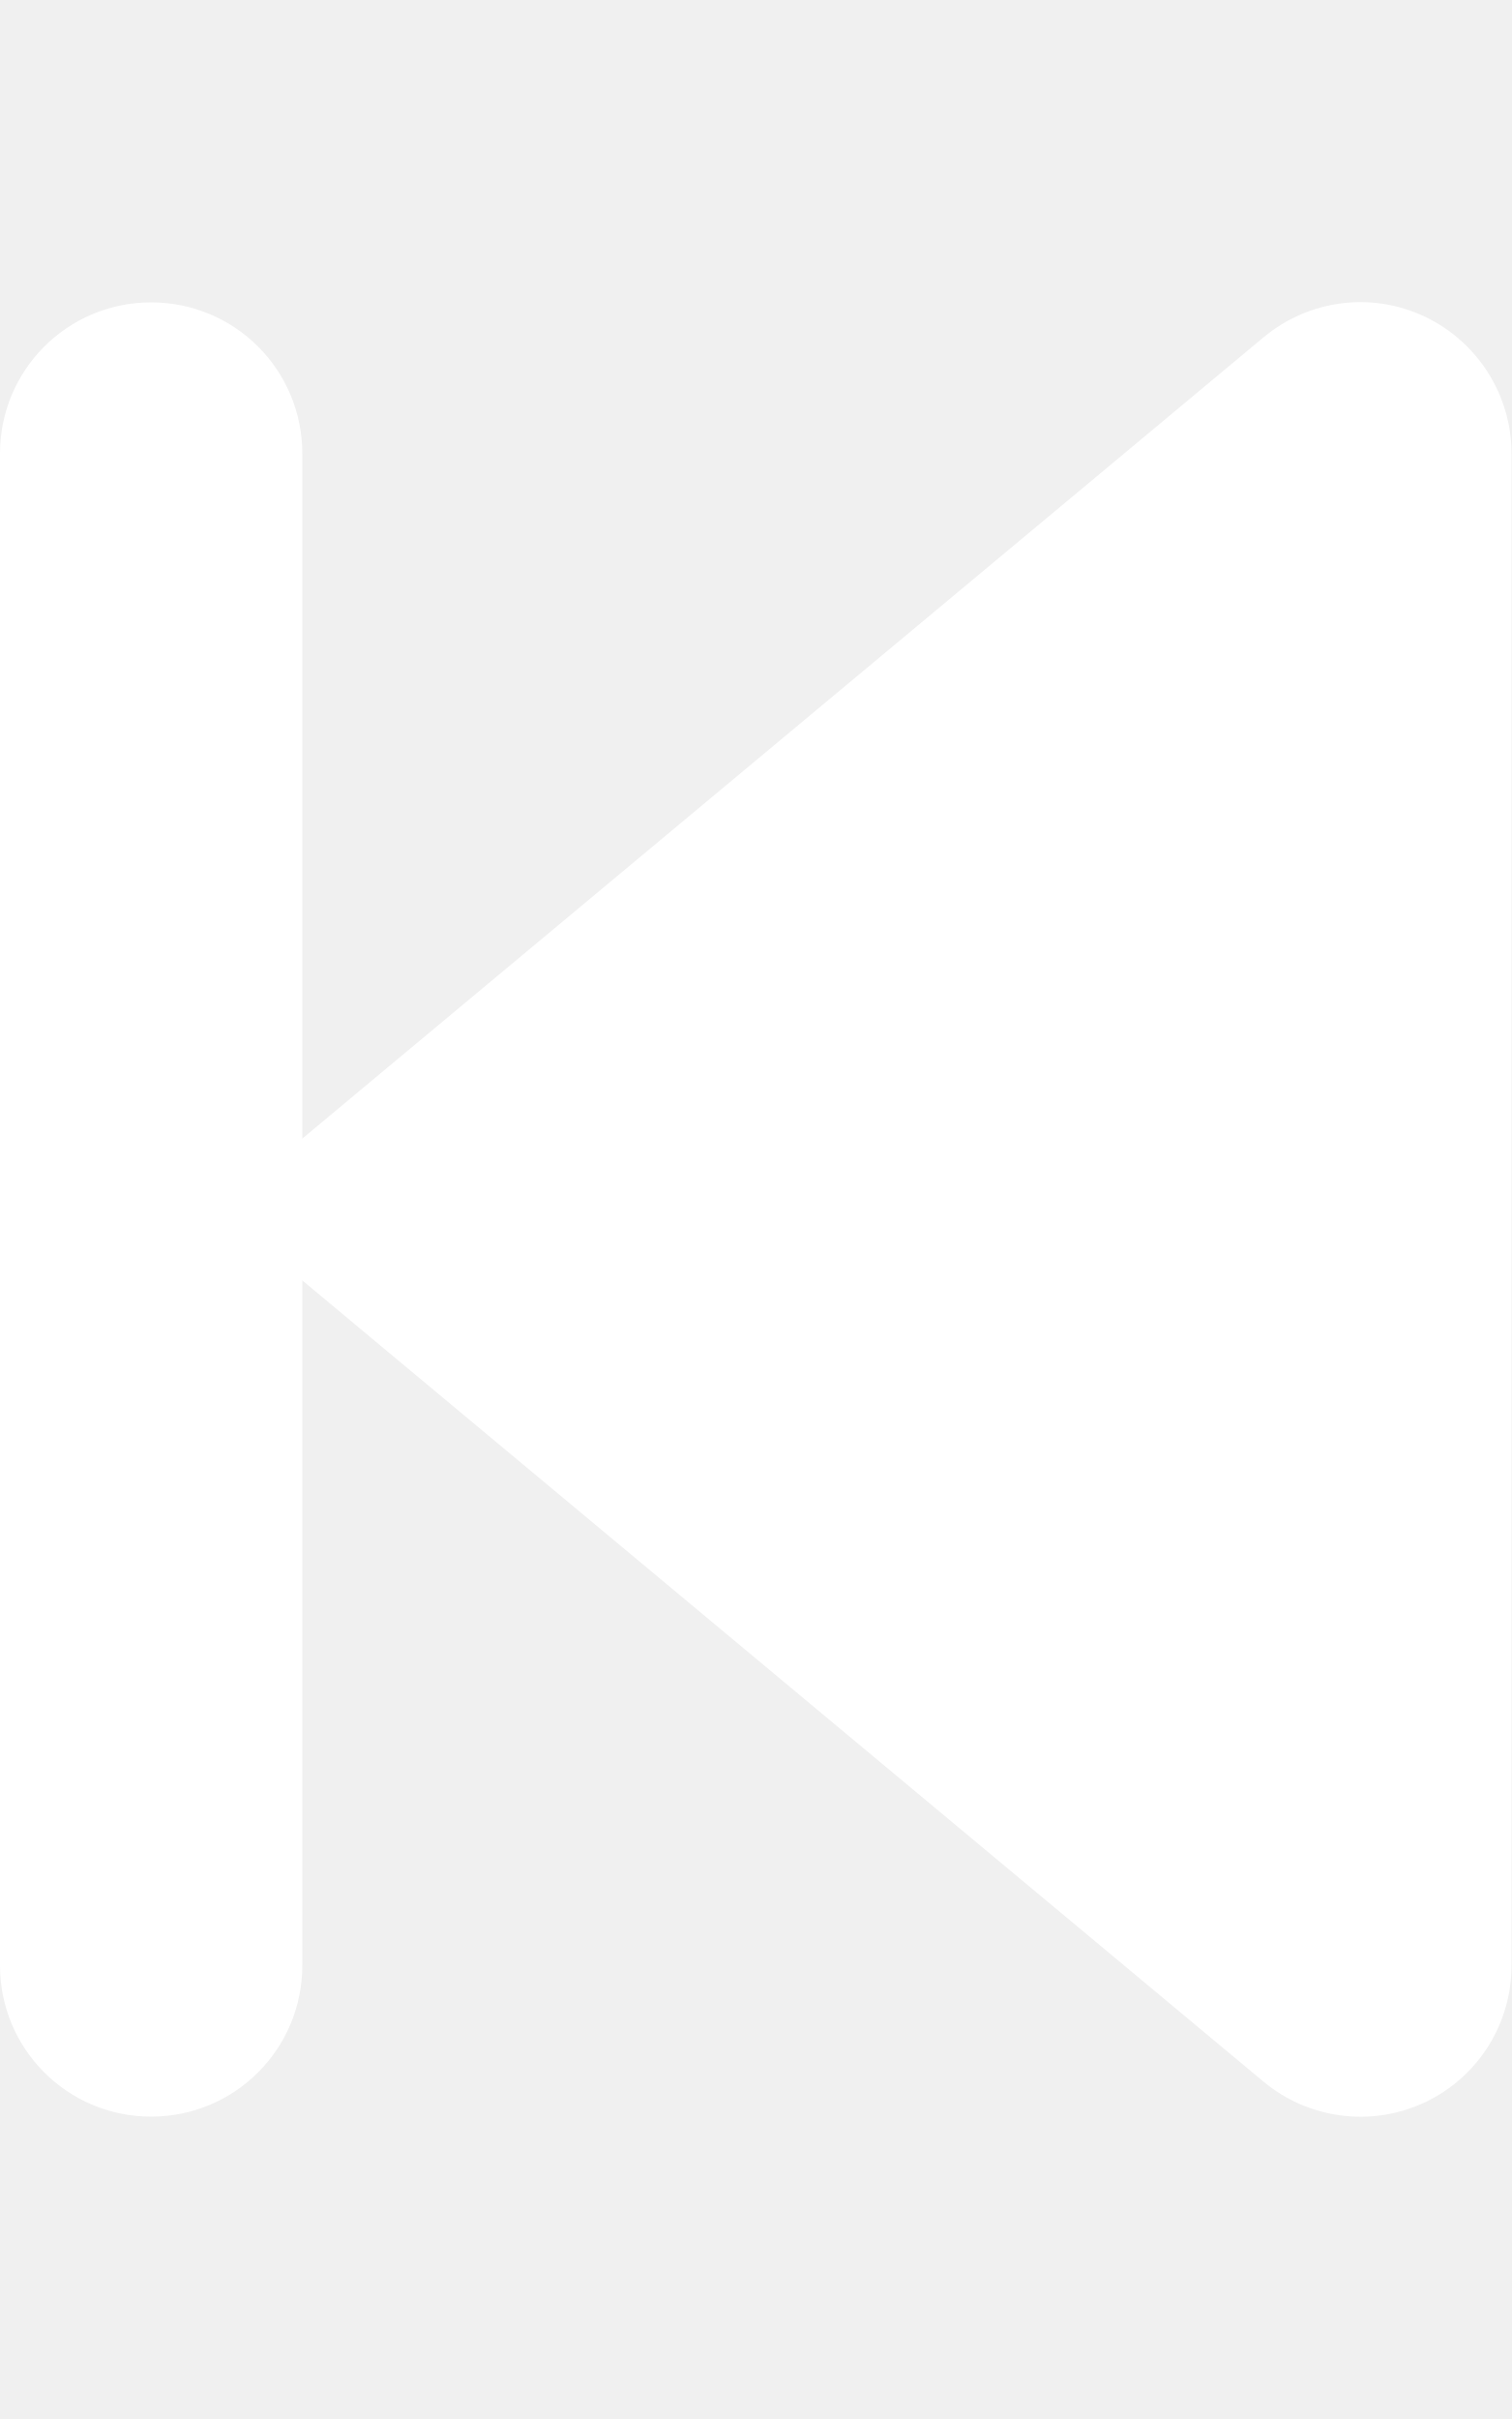
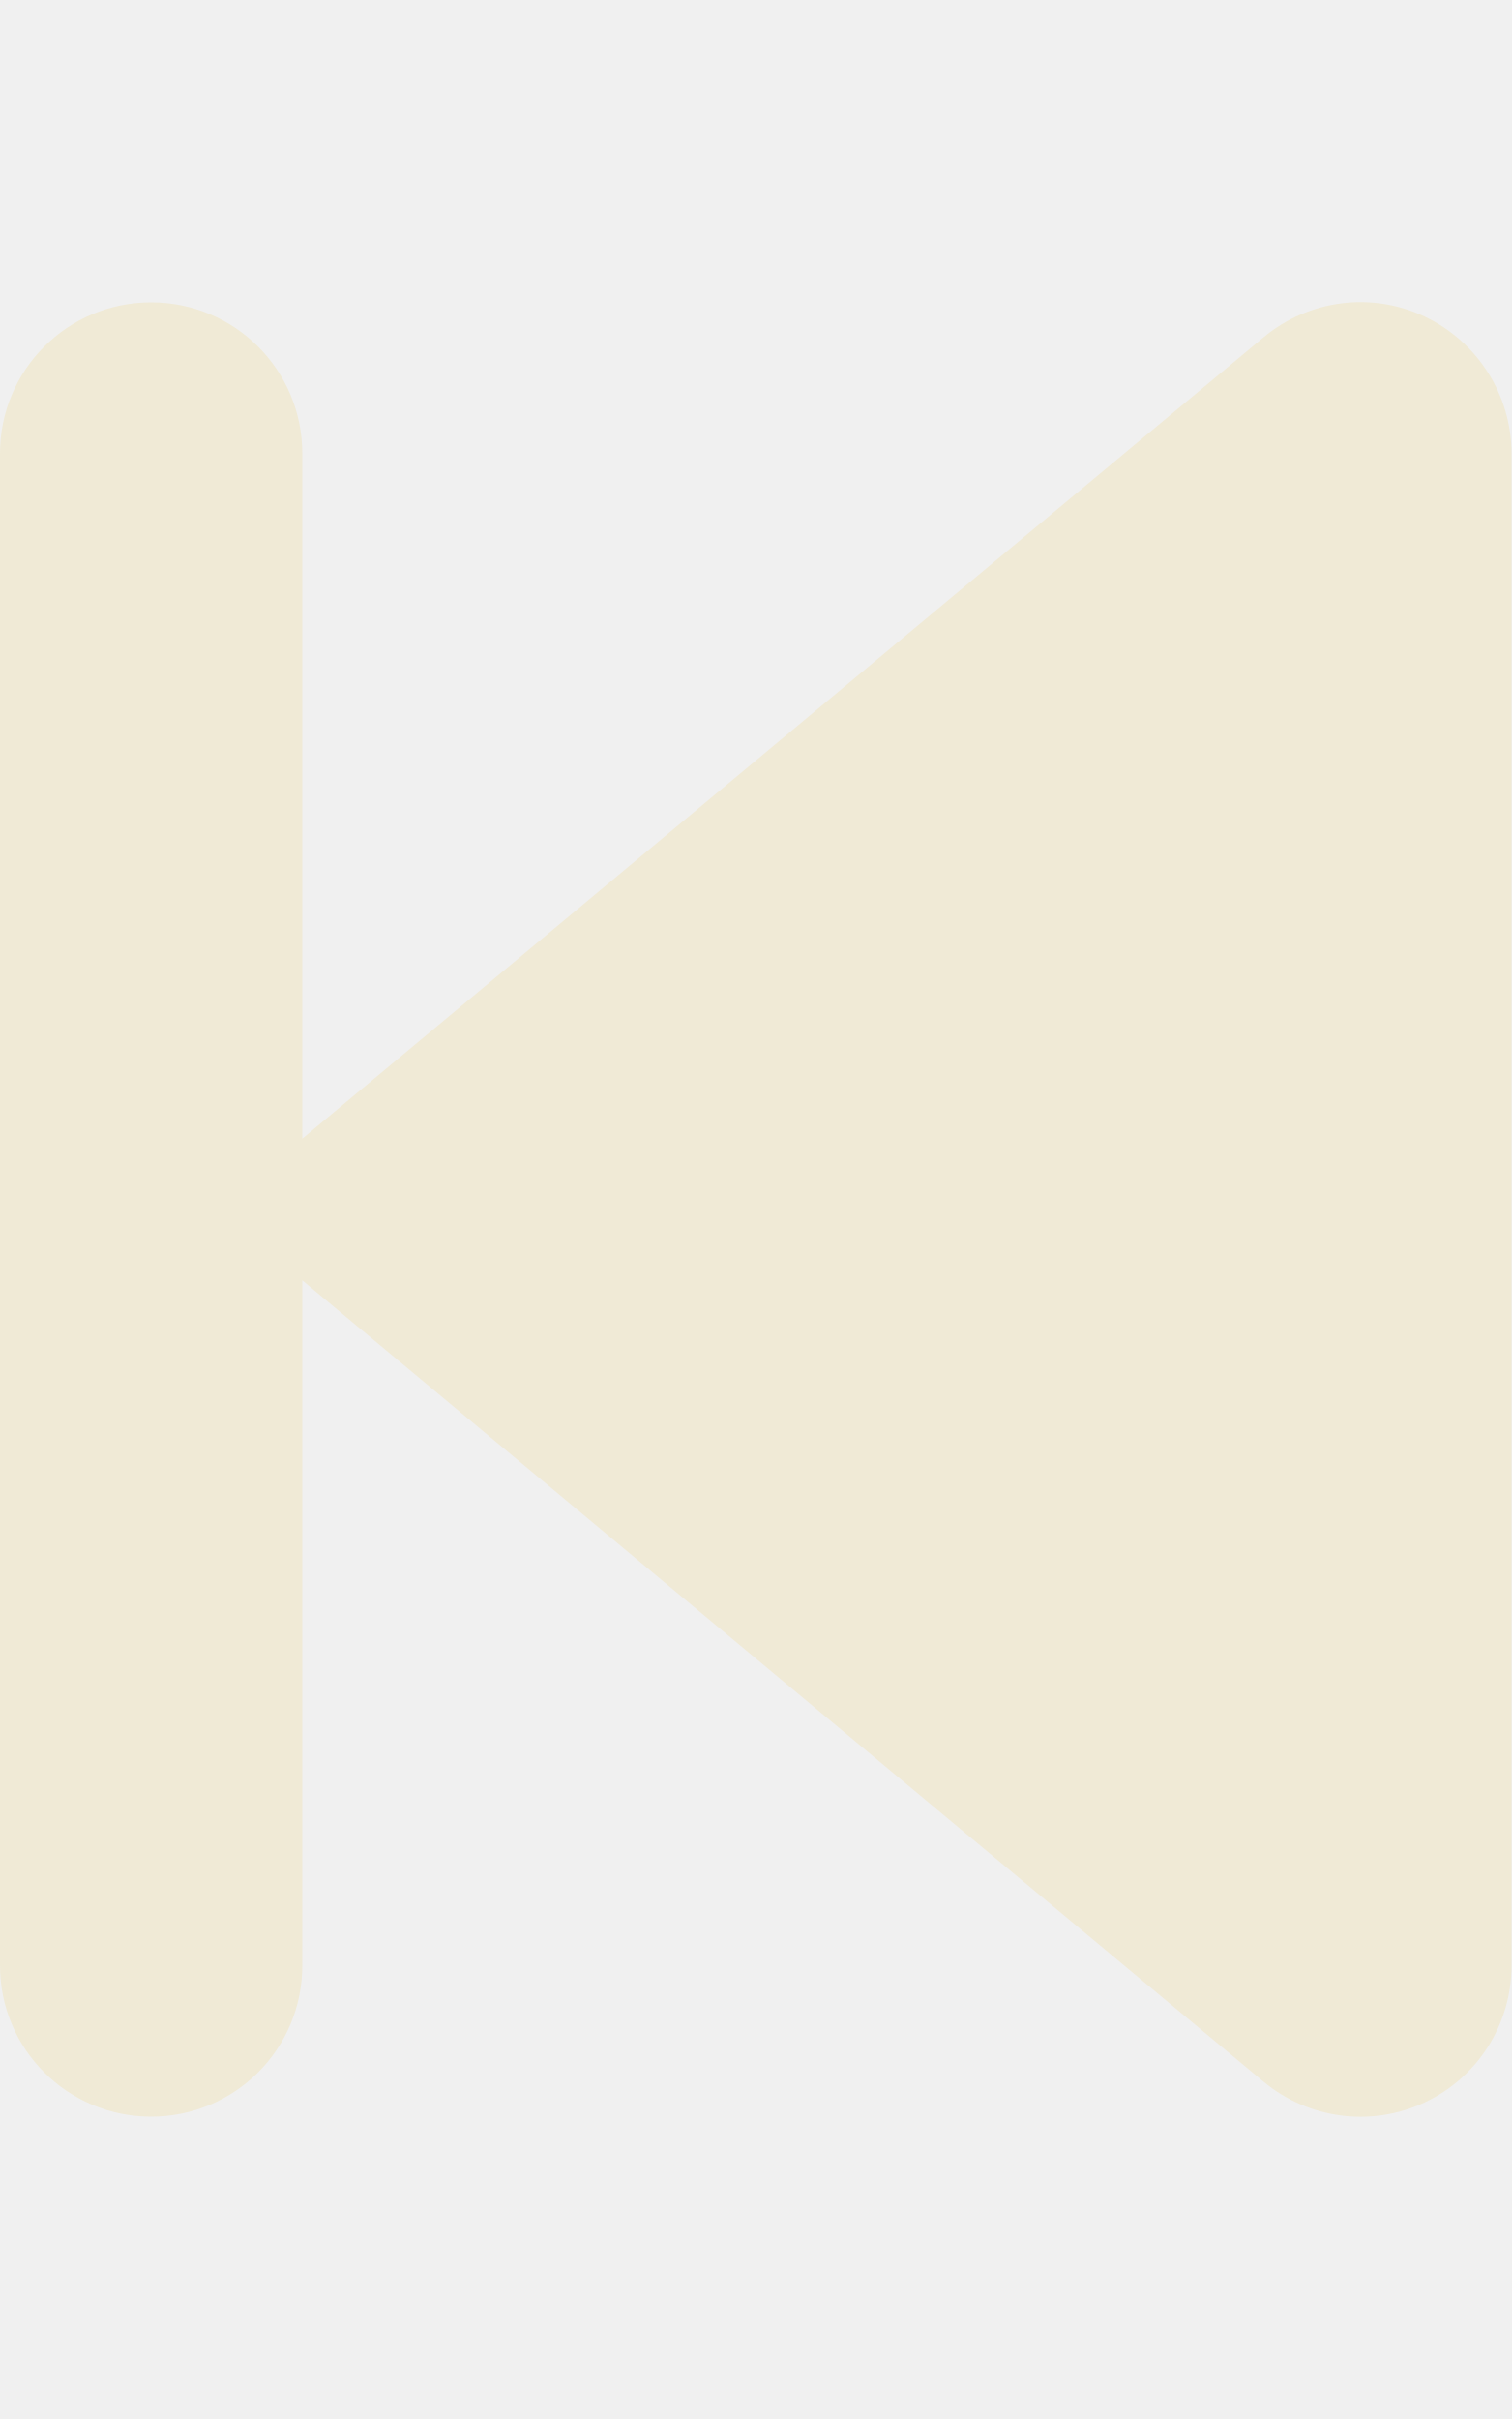
<svg xmlns="http://www.w3.org/2000/svg" viewBox="0 0 320 512">
-   <path d="M267.5 440.6c9.5 7.9 22.8 9.7 34.1 4.4s18.4-16.6 18.4-29V96c0-12.4-7.2-23.7-18.4-29s-24.5-3.6-34.1 4.4l-192 160L64 241V96c0-17.7-14.3-32-32-32S0 78.3 0 96V416c0 17.7 14.3 32 32 32s32-14.3 32-32V271l11.5 9.6 192 160z" fill="#ffffff" />
+   <path d="M267.5 440.6c9.5 7.9 22.8 9.7 34.1 4.4s18.4-16.6 18.4-29V96c0-12.4-7.2-23.7-18.4-29s-24.5-3.6-34.1 4.4l-192 160L64 241V96c0-17.7-14.3-32-32-32S0 78.3 0 96V416c0 17.7 14.3 32 32 32s32-14.3 32-32V271l11.5 9.6 192 160z" fill="#f0ead6" />
</svg>
